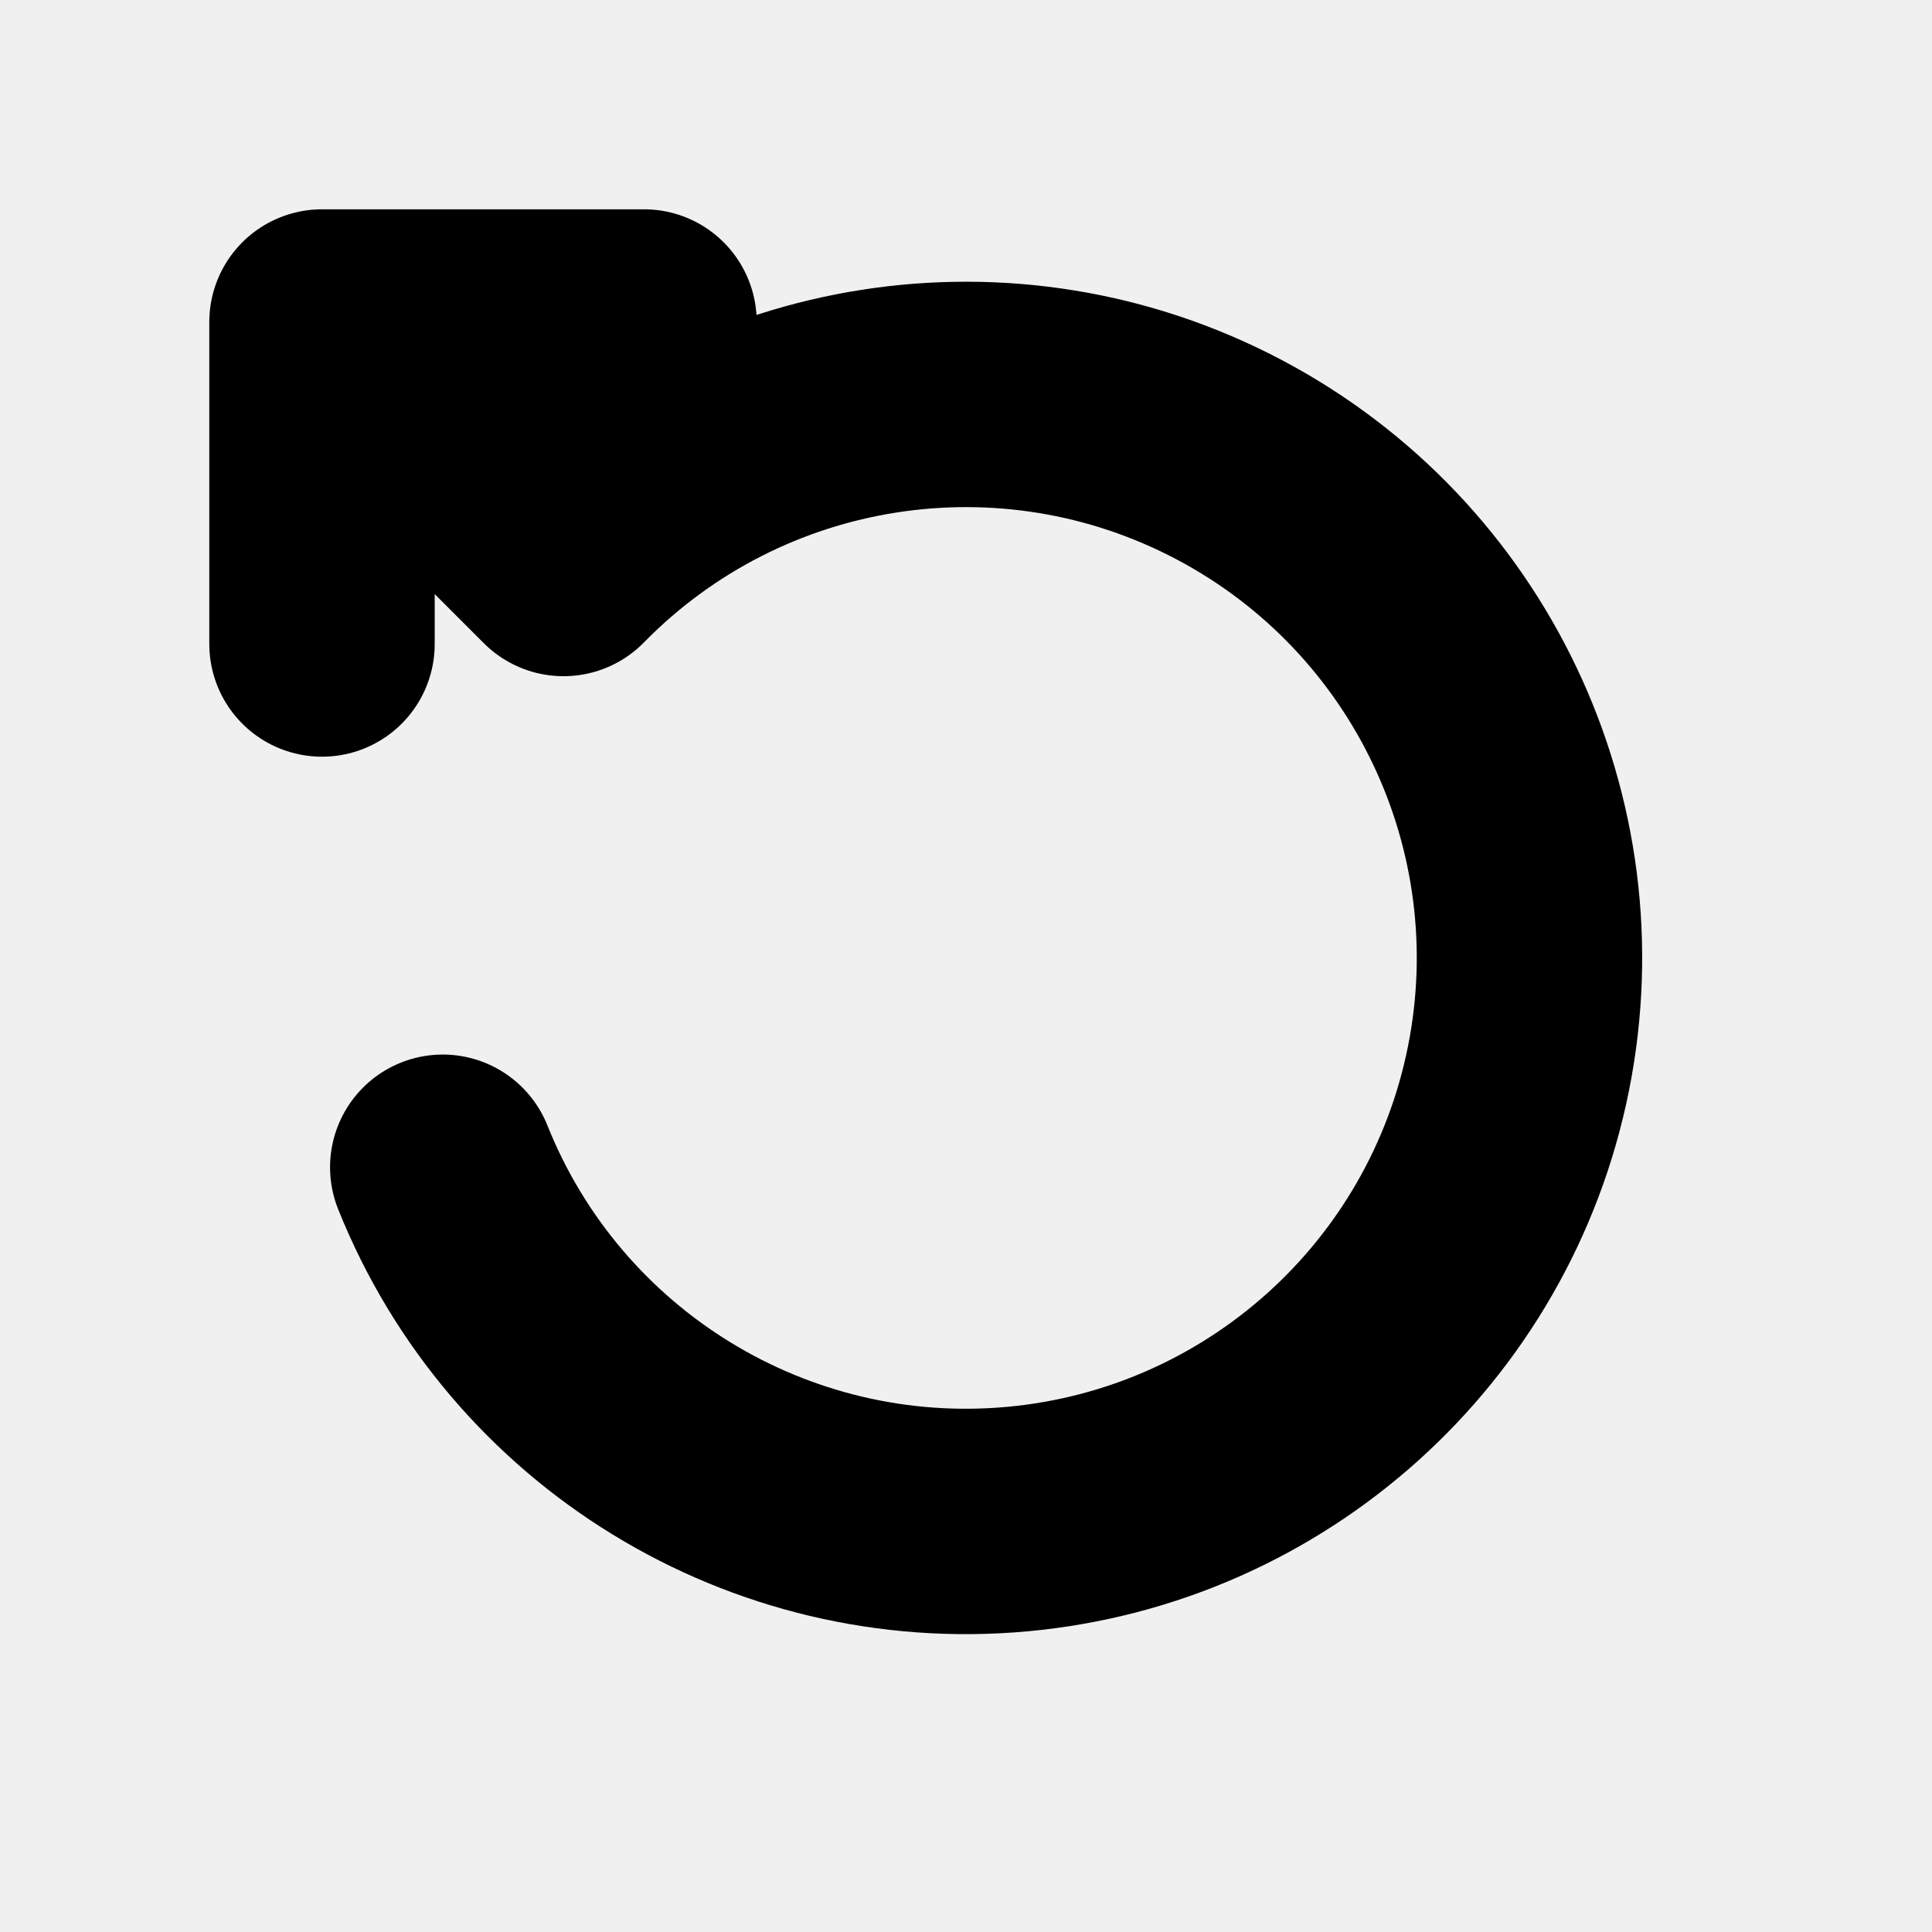
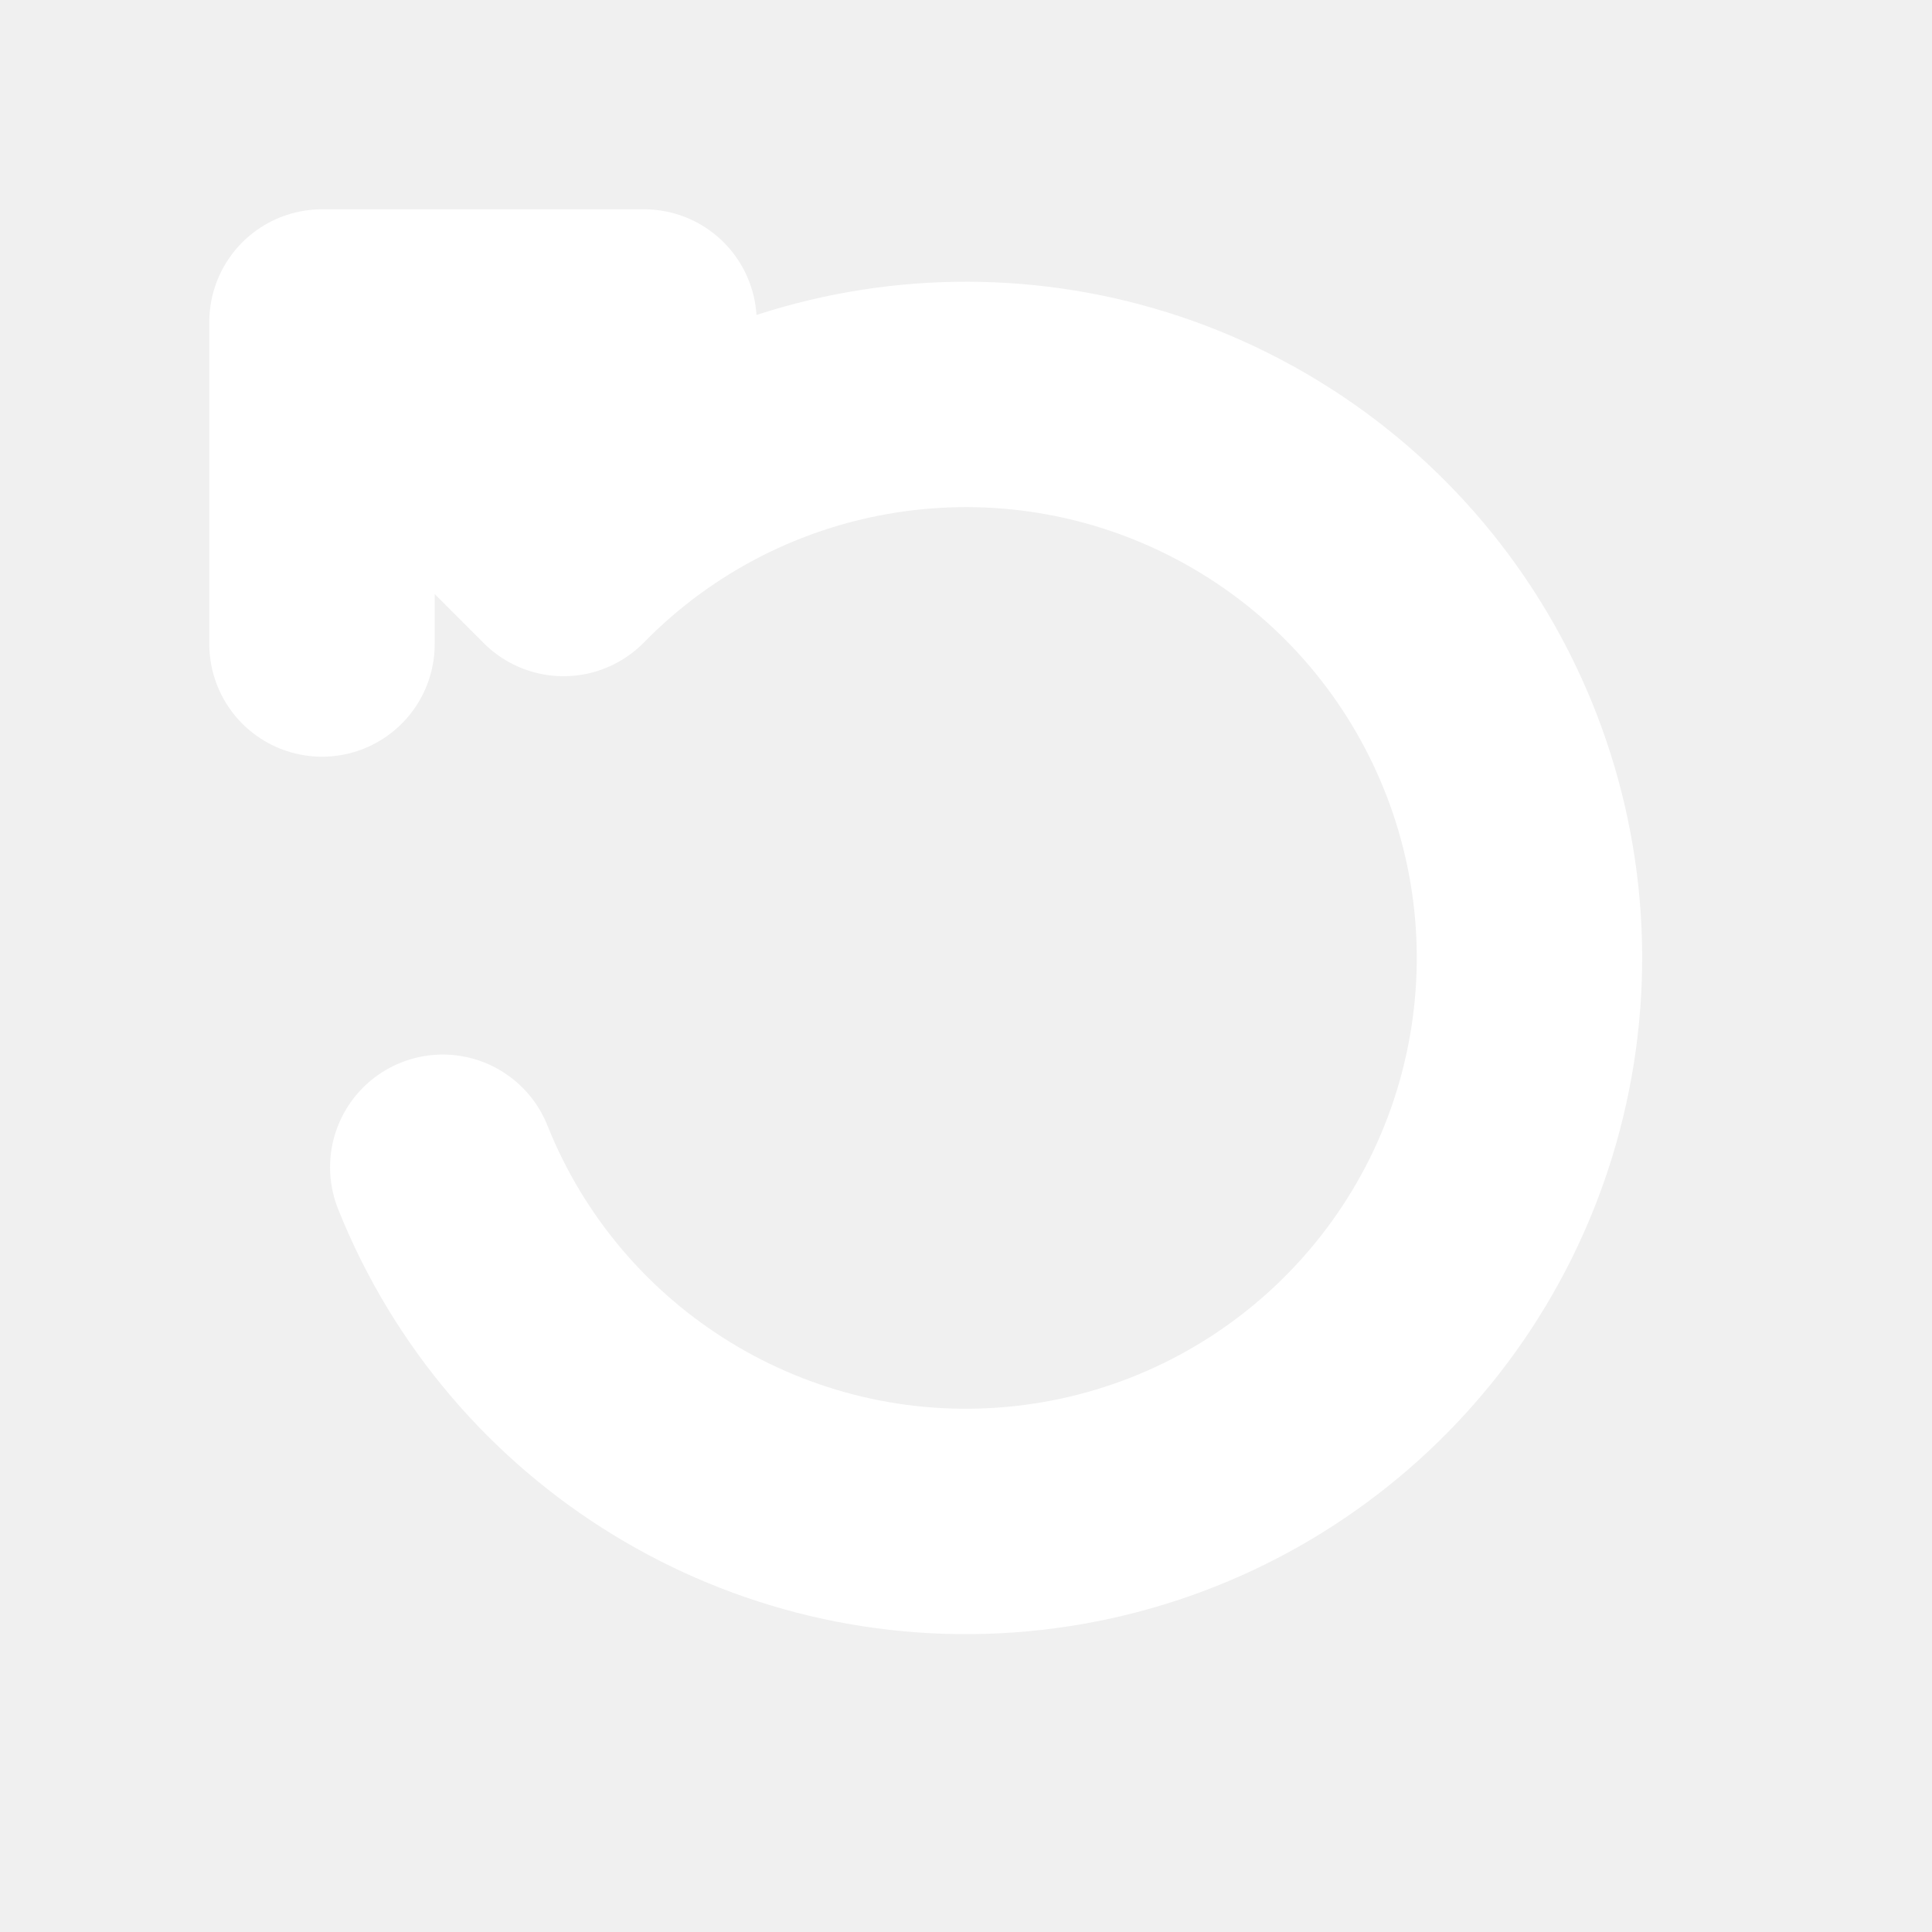
<svg xmlns="http://www.w3.org/2000/svg" viewBox="0 0 24 24">
-   <path fill="none" stroke="#000" stroke-width="2.8" stroke-linecap="round" stroke-linejoin="round" d="M4 8V4m0 0h4M4 4l3 3a7 7 0 1 1-1.5 7.5" />
+   <path fill="none" stroke="#fff" stroke-width="2.8" stroke-linecap="round" stroke-linejoin="round" d="M4 8V4m0 0h4M4 4l3 3a7 7 0 1 1-1.5 7.5" />
</svg>
